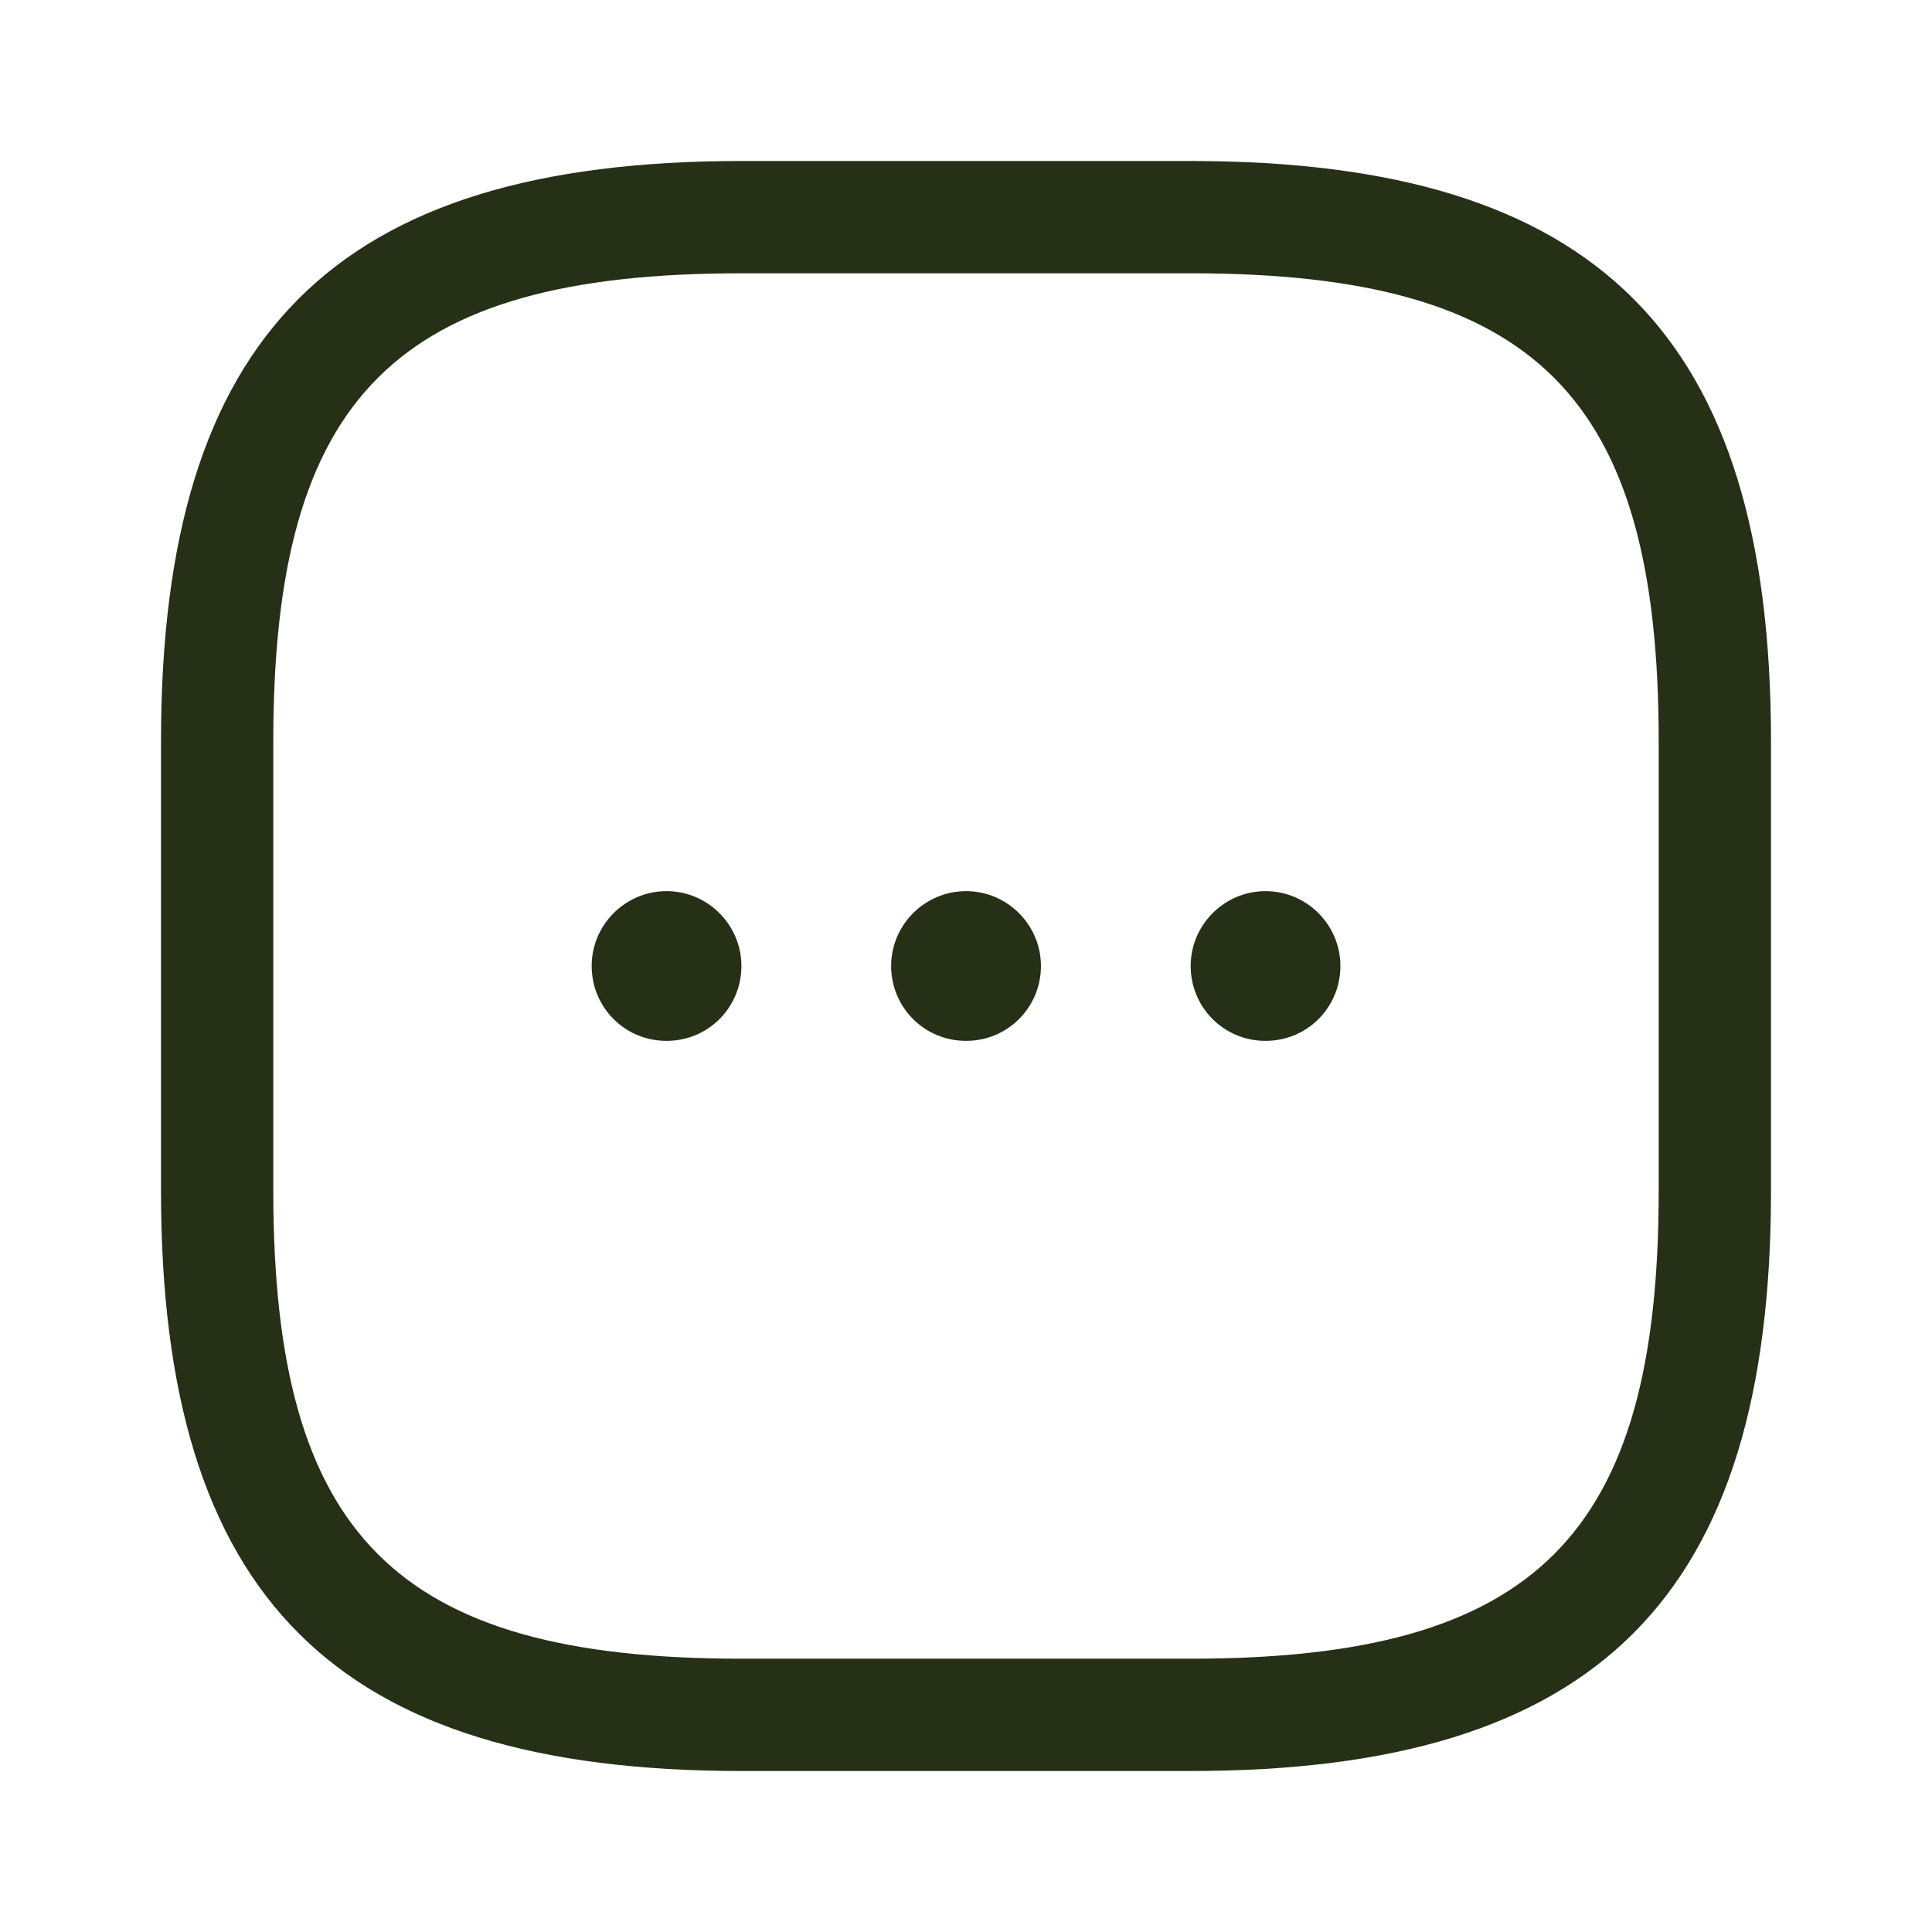
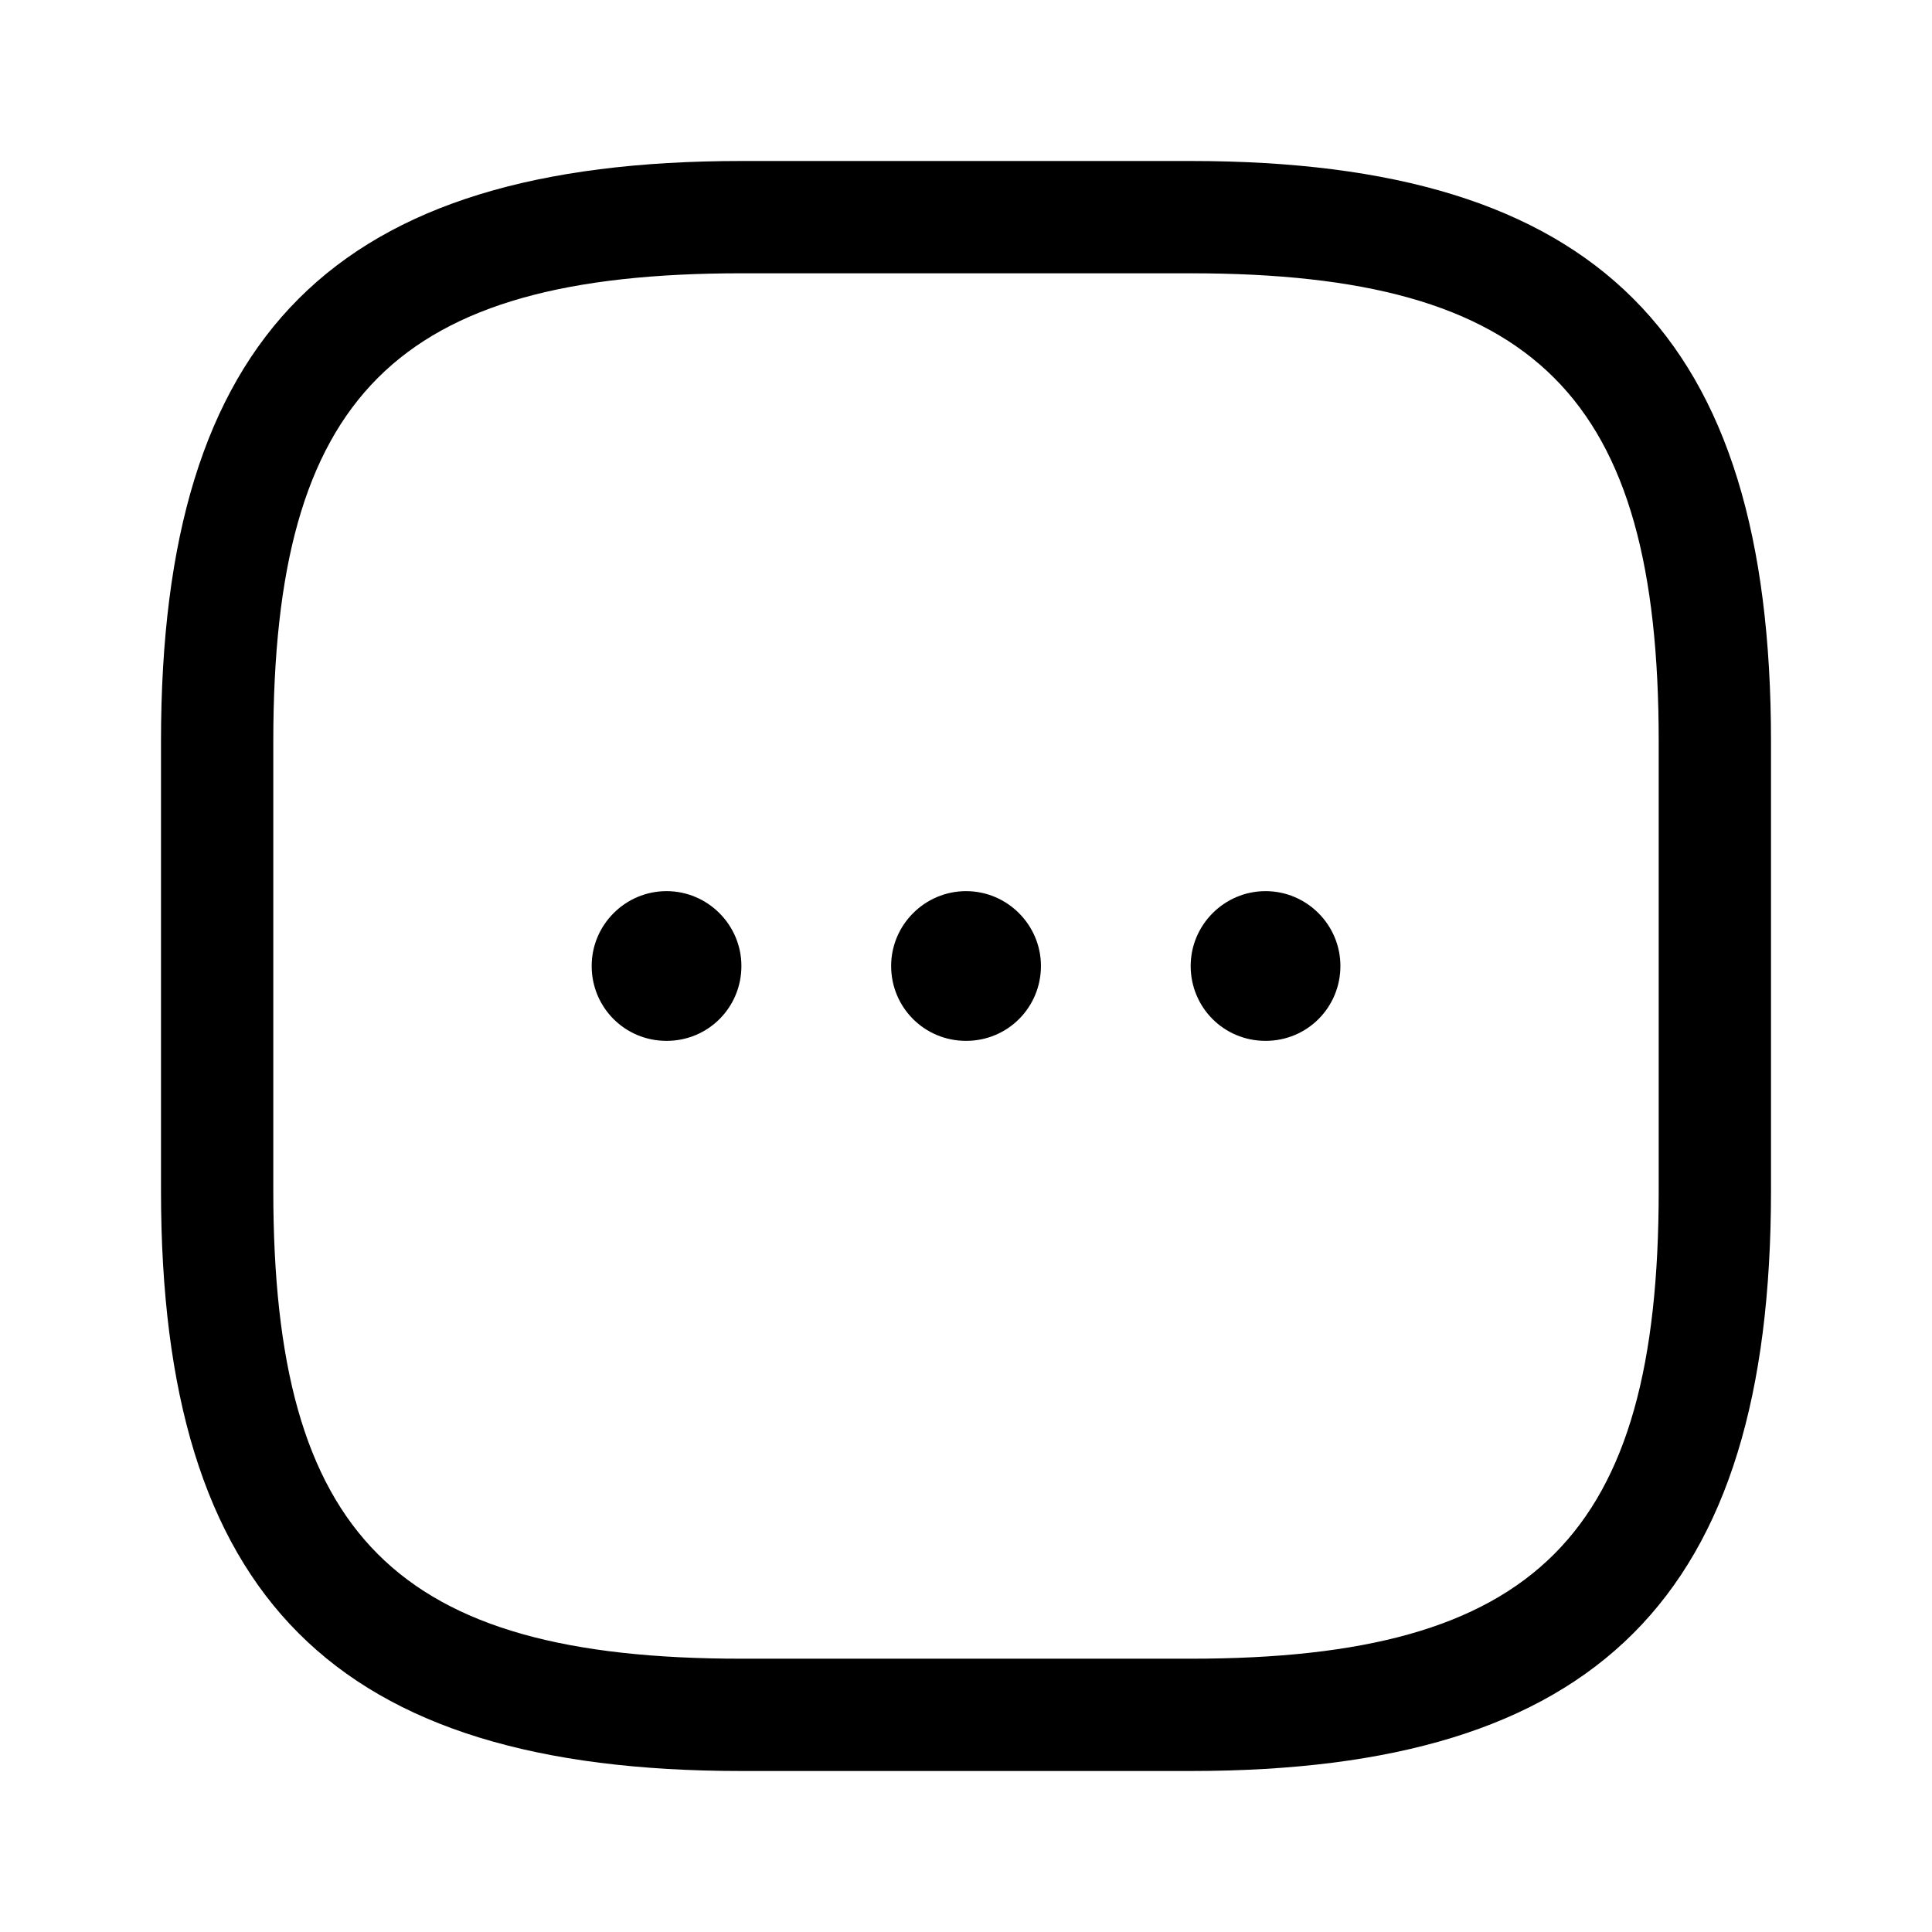
<svg xmlns="http://www.w3.org/2000/svg" width="24" height="24" viewBox="0 0 24 24" fill="none">
-   <path d="M14.791 22H9.209C4.158 22 2 19.842 2 14.791V9.209C2 4.158 4.158 2 9.209 2H14.791C19.842 2 22 4.158 22 9.209V14.791C22 19.842 19.842 22 14.791 22ZM9.209 3.395C4.921 3.395 3.395 4.921 3.395 9.209V14.791C3.395 19.079 4.921 20.605 9.209 20.605H14.791C19.079 20.605 20.605 19.079 20.605 14.791V9.209C20.605 4.921 19.079 3.395 14.791 3.395H9.209Z" fill="#253017" />
-   <path d="M12.001 12.93C11.48 12.93 11.07 12.512 11.07 12C11.07 11.488 11.489 11.07 12.001 11.07C12.512 11.07 12.931 11.488 12.931 12C12.931 12.512 12.521 12.93 12.001 12.93Z" fill="#253017" />
-   <path d="M15.721 12.93C15.2 12.93 14.791 12.512 14.791 12C14.791 11.488 15.21 11.07 15.721 11.07C16.233 11.07 16.651 11.488 16.651 12C16.651 12.512 16.242 12.93 15.721 12.93Z" fill="#253017" />
-   <path d="M8.28 12.93C7.759 12.93 7.35 12.512 7.35 12C7.35 11.488 7.768 11.07 8.28 11.07C8.791 11.07 9.21 11.488 9.21 12C9.21 12.512 8.801 12.93 8.28 12.93Z" fill="#253017" />
+   <path d="M14.791 22H9.209C4.158 22 2 19.842 2 14.791V9.209C2 4.158 4.158 2 9.209 2H14.791C19.842 2 22 4.158 22 9.209V14.791C22 19.842 19.842 22 14.791 22ZM9.209 3.395C4.921 3.395 3.395 4.921 3.395 9.209V14.791C3.395 19.079 4.921 20.605 9.209 20.605H14.791C19.079 20.605 20.605 19.079 20.605 14.791V9.209C20.605 4.921 19.079 3.395 14.791 3.395H9.209Z" fill="currentColor" />
+   <path d="M12.001 12.93C11.48 12.93 11.07 12.512 11.07 12C11.07 11.488 11.489 11.07 12.001 11.07C12.512 11.07 12.931 11.488 12.931 12C12.931 12.512 12.521 12.93 12.001 12.93Z" fill="currentColor" />
+   <path d="M15.721 12.93C15.2 12.93 14.791 12.512 14.791 12C14.791 11.488 15.21 11.07 15.721 11.07C16.233 11.07 16.651 11.488 16.651 12C16.651 12.512 16.242 12.93 15.721 12.93Z" fill="currentColor" />
+   <path d="M8.28 12.93C7.759 12.93 7.35 12.512 7.35 12C7.35 11.488 7.768 11.07 8.28 11.07C8.791 11.07 9.21 11.488 9.21 12C9.21 12.512 8.801 12.93 8.28 12.93Z" fill="currentColor" />
</svg>
